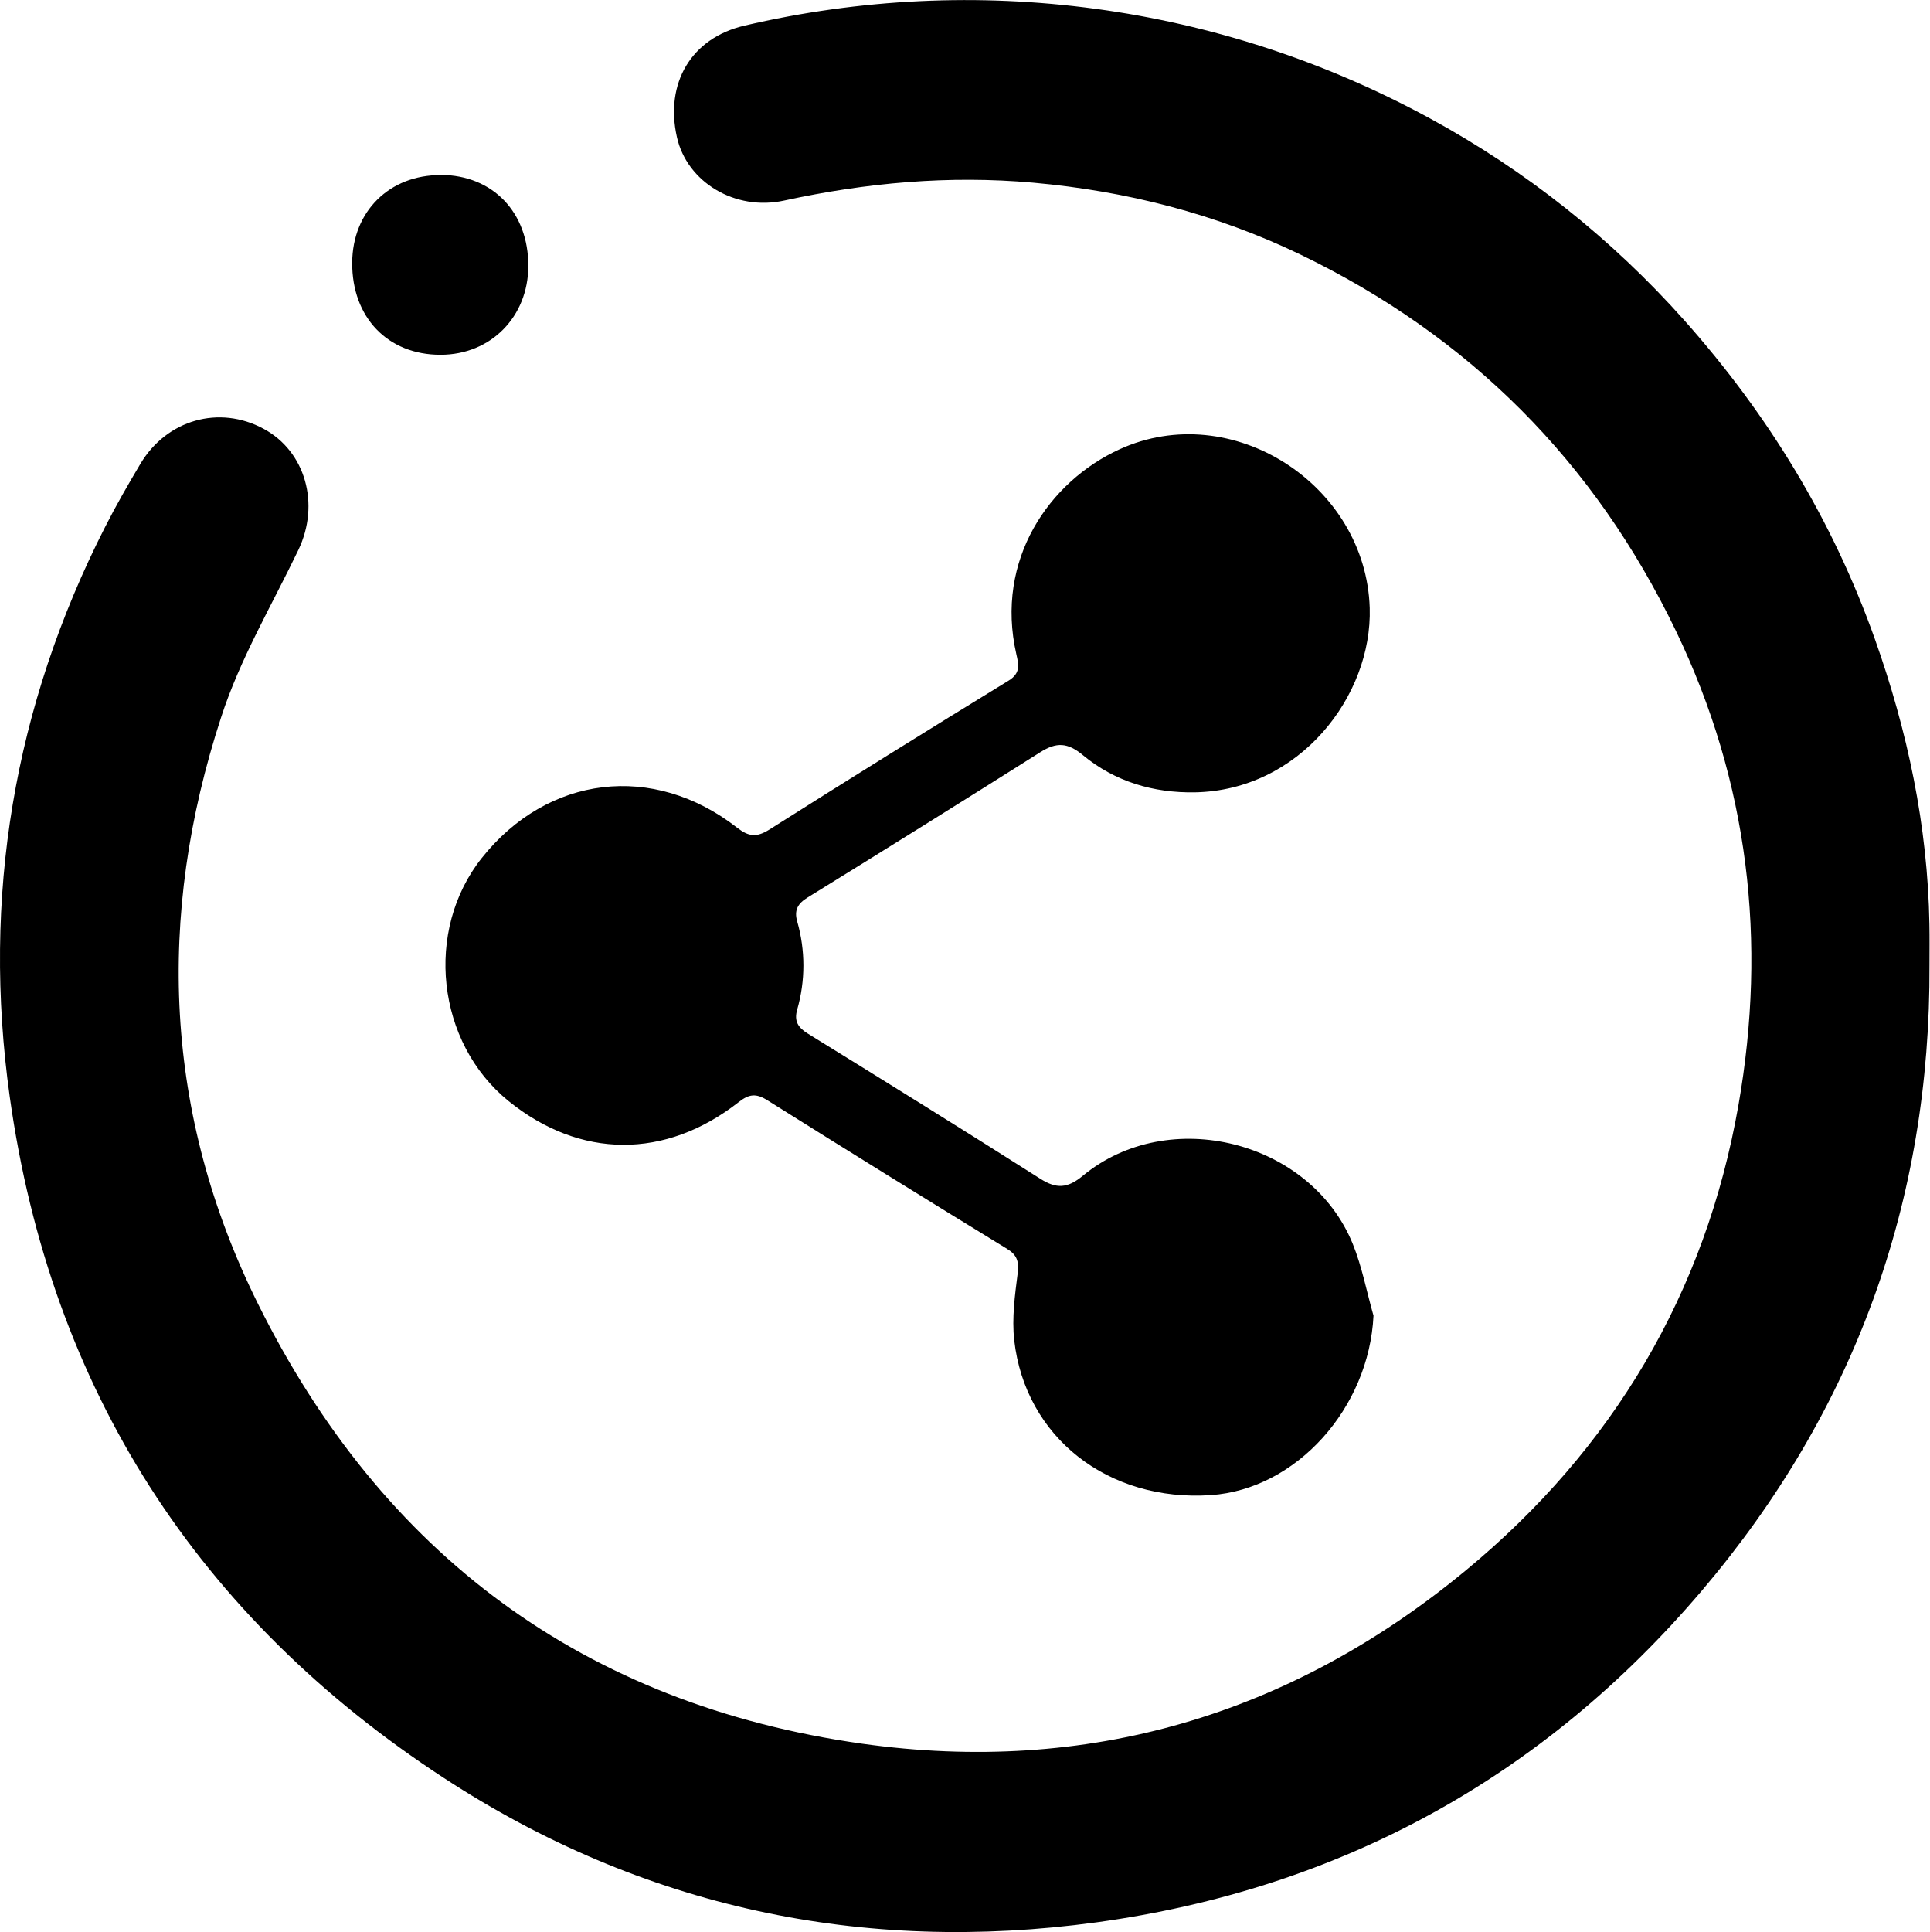
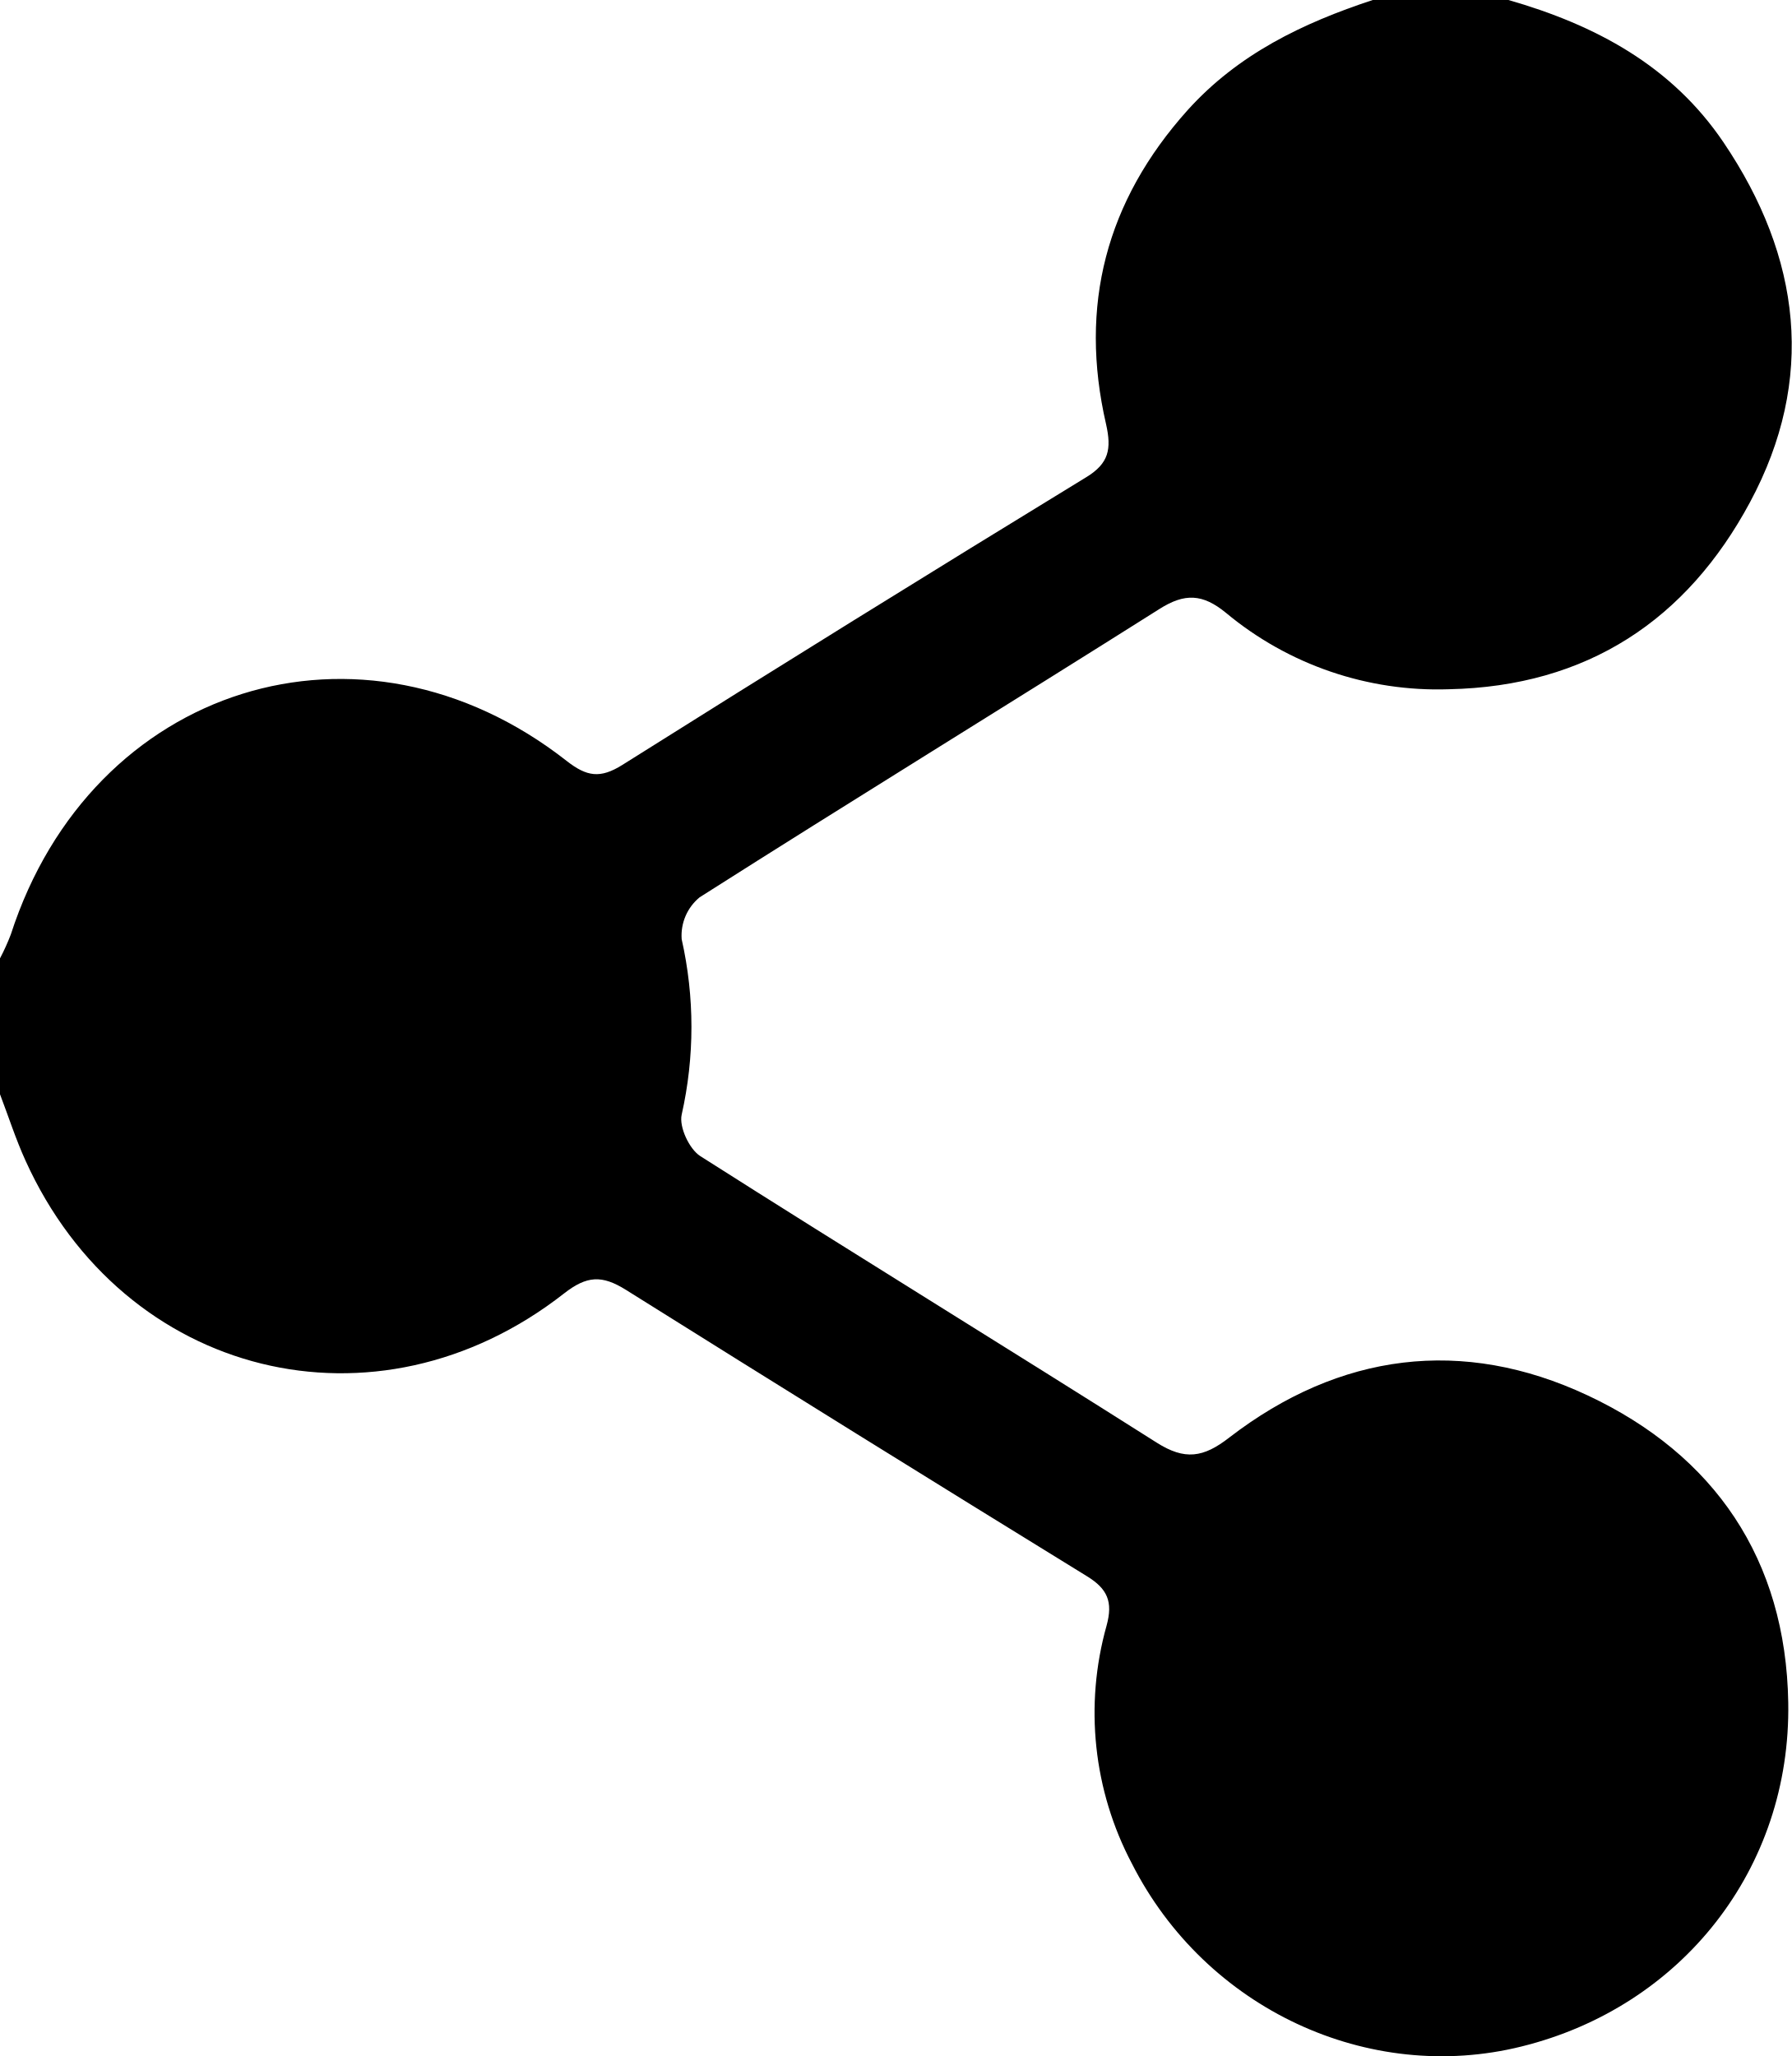
- <svg xmlns="http://www.w3.org/2000/svg" viewBox="0 0 494.77 495.28">
+ <svg xmlns="http://www.w3.org/2000/svg" viewBox="0 0 236.56 271.45">
  <g id="Calque_2" data-name="Calque 2">
    <g id="Calque_1-2" data-name="Calque 1">
-       <path d="M494.75,247.37c.29,60.63-19.23,114.35-58.4,160.44-40.75,47.94-92.87,76.43-155.2,85C221.06,501,164.66,489,113.87,455.83,50.71,414.62,13,356.14,2.5,281.15-4.64,230.07,3.5,181.13,27,135c2.78-5.48,5.87-10.82,9-16.09,6.76-11.33,20.2-15.12,31.56-9,10.79,5.78,14.57,19.33,8.94,31.08-6.82,14.22-15,28-19.81,42.92C40,235,42.06,285.68,66.12,334.18,98,398.46,149.79,436.93,221,447c57.8,8.12,109.85-7.23,154.88-44.44,37.67-31.12,61.42-71,69.88-119.21,7.37-42,2.65-82.77-16-121.56Q398.43,96.61,333.4,65.23c-21.62-10.4-44.51-16.25-68.47-18.4-21.6-1.93-42.77,0-63.85,4.58-12.56,2.76-24.93-4.71-27.51-16.27-3.1-13.82,3.65-25.34,17.24-28.55A248.81,248.81,0,0,1,366.62,30.33a242.46,242.46,0,0,1,65.28,51.8c21.49,24.16,38,51.19,48.83,81.65,8.4,23.64,13.57,47.94,14,73.13C494.8,240.39,494.75,243.88,494.75,247.37ZM346.87,318.88c-10.77-26.47-47.2-35.67-69.22-17.46-3.9,3.22-6.73,3.41-10.89.77-19.79-12.58-39.71-24.93-59.66-37.25-2.52-1.56-3.51-3.22-2.69-6.11a41,41,0,0,0,0-22.63c-.81-2.87.14-4.56,2.67-6.12q29.92-18.47,59.66-37.24c4.15-2.63,7-2.51,10.91.73,8.22,6.81,18.13,9.74,28.75,9.55,26.83-.49,45.5-24.69,44.82-47.28-1-31.62-35.36-53.82-64.17-40.65-17.92,8.2-32,28.23-26.44,52.54.61,2.67,1.13,4.84-2,6.76q-30.84,18.88-61.4,38.22c-3.23,2-5.22,1.8-8.22-.54-21.51-16.75-48.57-13.44-65.44,7.77-14.79,18.59-11.63,47.36,6.85,62.32,18.31,14.82,40.19,15,59,.28,2.69-2.11,4.48-2.3,7.39-.47q30.61,19.21,61.47,38.1c2.49,1.52,3.06,3.21,2.7,6.15-.72,5.7-1.53,11.58-.9,17.23,2.81,24.94,24.13,41.52,50.43,39.73,22-1.51,40.54-22.34,41.7-46C350.43,331.15,349.26,324.76,346.87,318.88Zm-233.82-274c-13.18-.07-22.68,9.32-22.74,22.48-.08,14,9.12,23.61,22.65,23.59,12.88,0,22.48-9.73,22.51-22.76C135.51,54.42,126.35,44.9,113.05,44.84Z" />
+       <path d="M199.16,0c11.44,3.29,21.54,8.64,28.41,18.82,10.23,15.15,12.2,31.27,3.48,47.49C222.71,81.84,209.57,90.62,191.3,91a43.69,43.69,0,0,1-29.44-10.09c-3.09-2.53-5.45-2.62-8.79-.5-20.19,12.75-40.55,25.25-60.7,38.06A6.54,6.54,0,0,0,90,124a52.67,52.67,0,0,1,0,23.17c-.36,1.61,1,4.54,2.46,5.47,20,12.73,40.23,25.13,60.26,37.83,3.71,2.35,6.16,2,9.6-.69,14.55-11.19,30.79-13.28,47.27-5.56,16.78,7.86,26.2,21.66,26.51,40.56.38,21.93-14.07,40.2-35.24,45.42-20.14,5-41.67-4.94-51.41-24.14a42.61,42.61,0,0,1-3.35-31.43c.87-3.16.11-4.86-2.57-6.51Q113,189.33,82.66,170.31c-3.19-2-5.18-1.89-8.2.47-24.79,19.39-58.11,11.11-71.08-17.52-1.3-2.85-2.26-5.86-3.38-8.79V126.53a28.87,28.87,0,0,0,1.43-3.16c10.65-32.92,46.31-44.12,73.38-22.91,2.67,2.09,4.44,2.36,7.36.53q30.51-19.2,61.27-38c2.95-1.81,3.34-3.68,2.59-7q-5.4-23.43,10.78-41.46C163.5,7.12,172,3.05,181.24,0Z" />
    </g>
  </g>
</svg>
